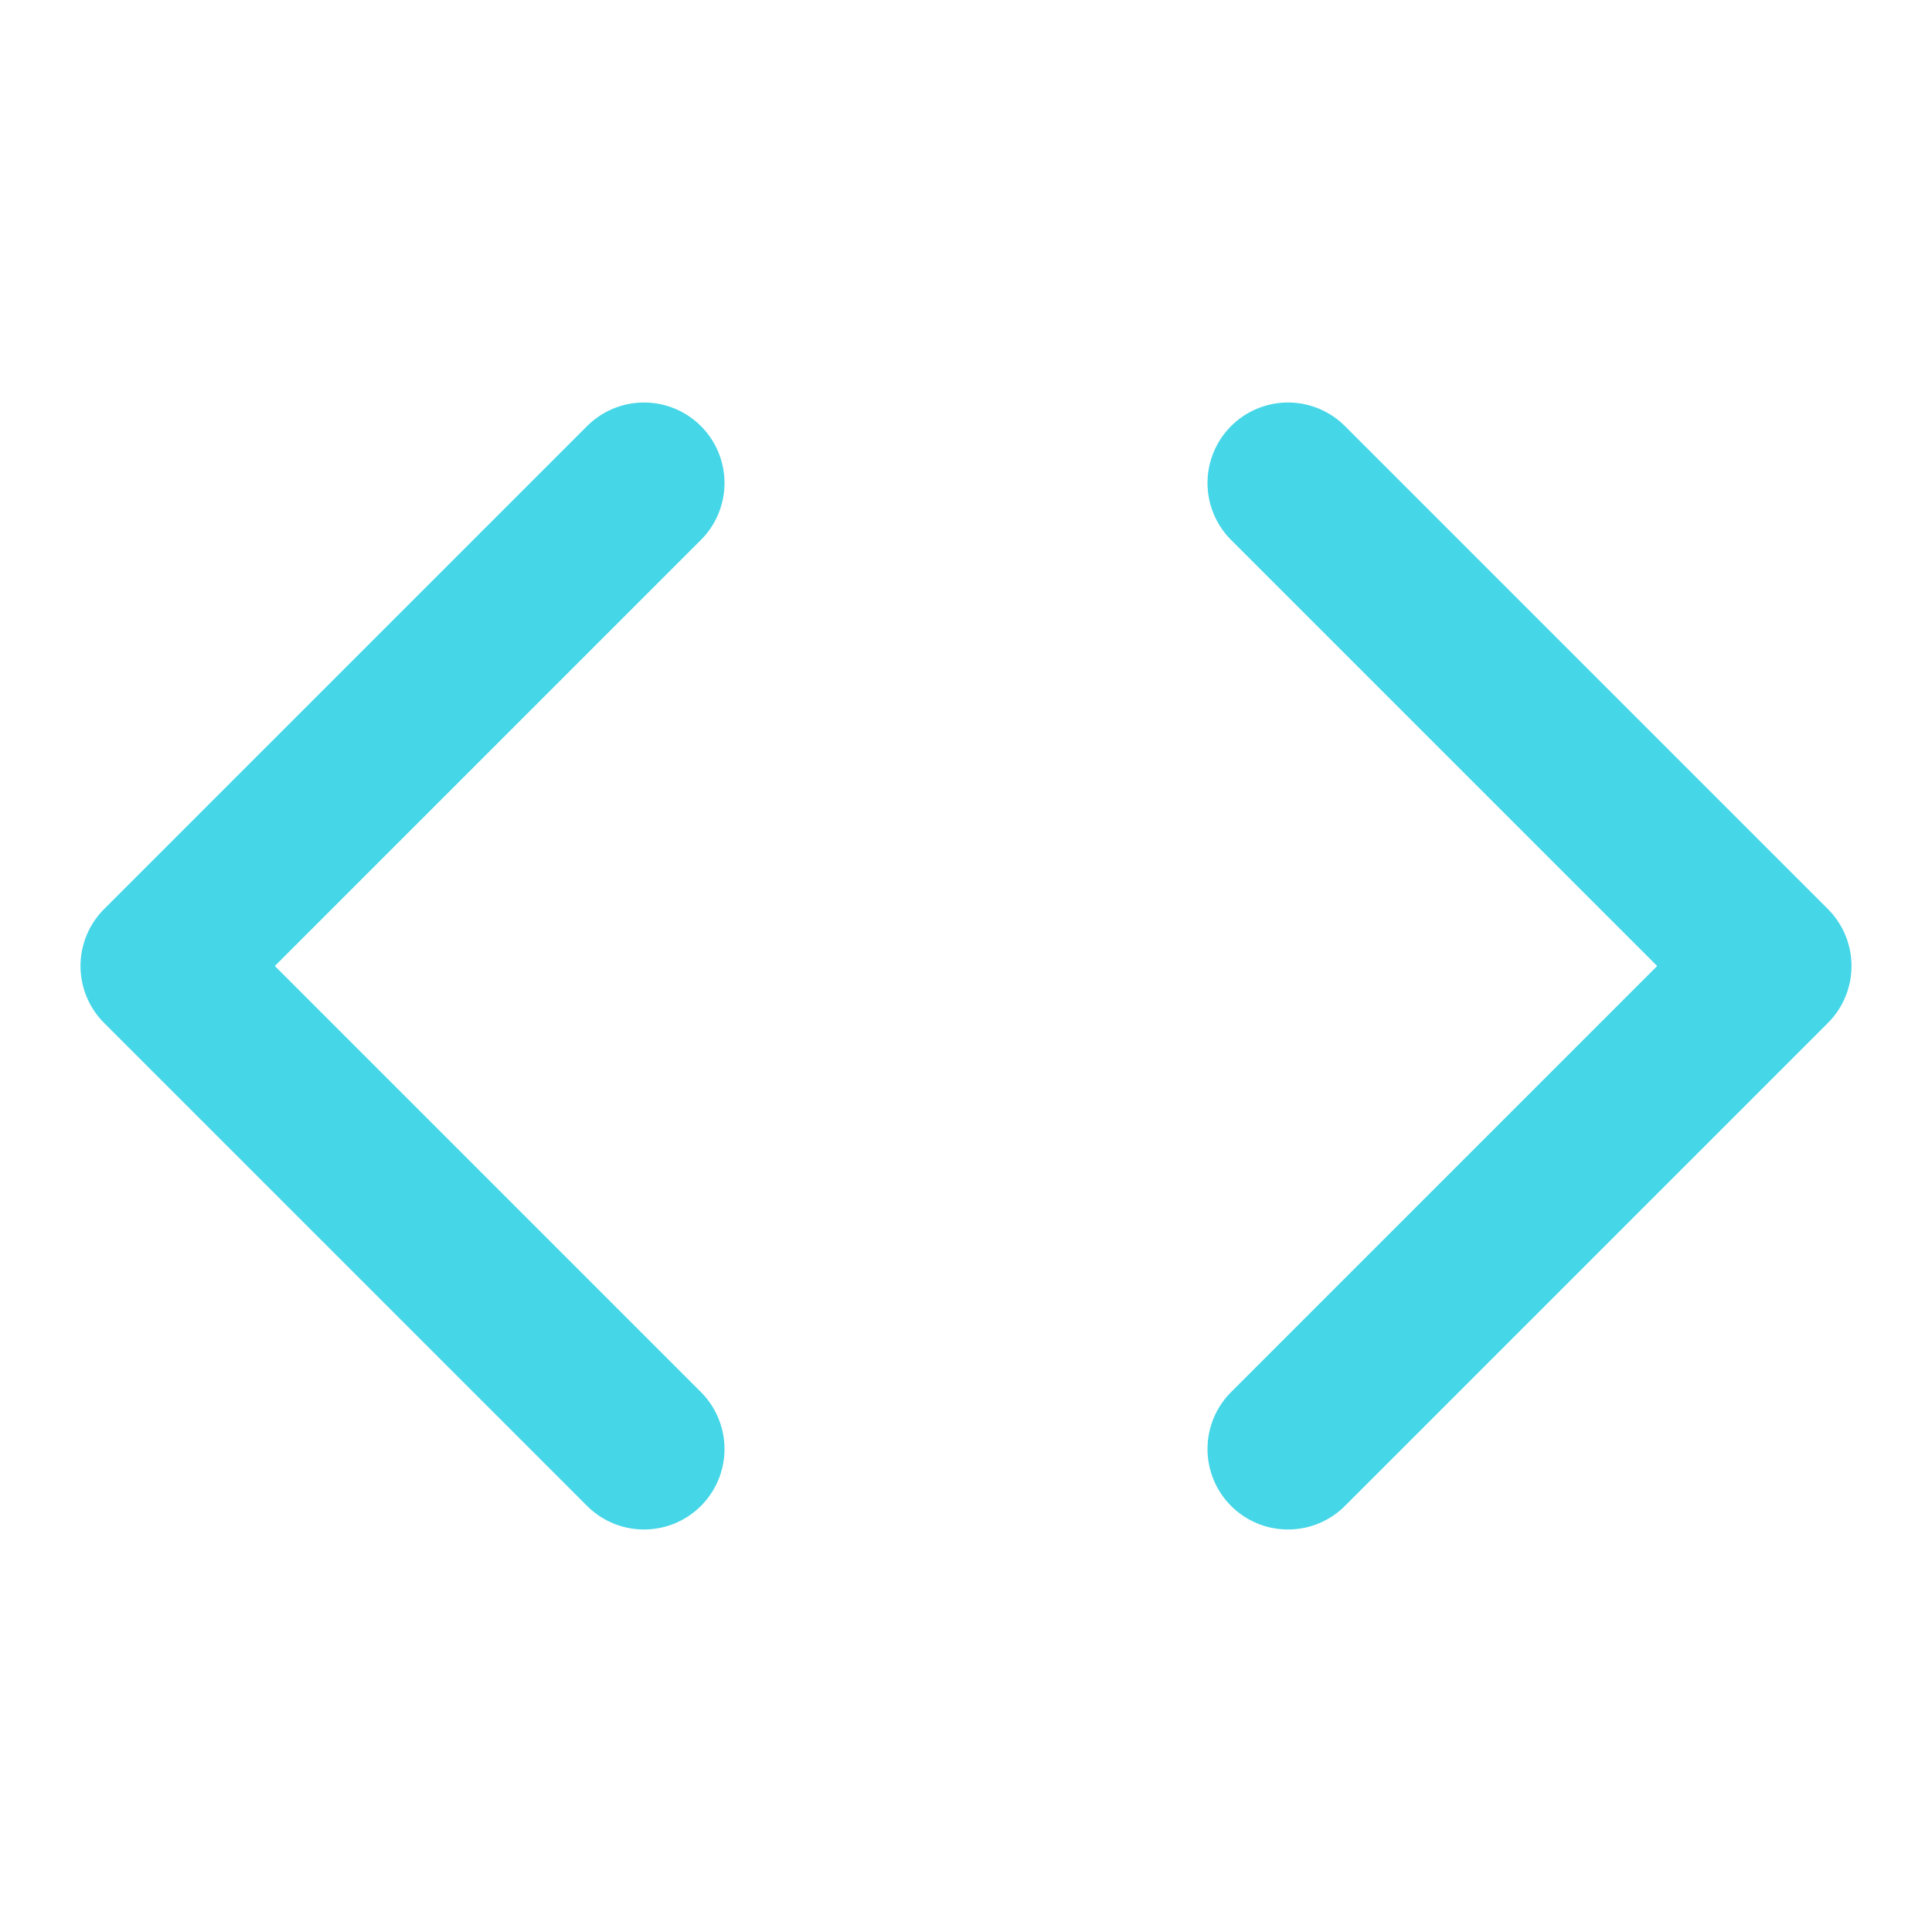
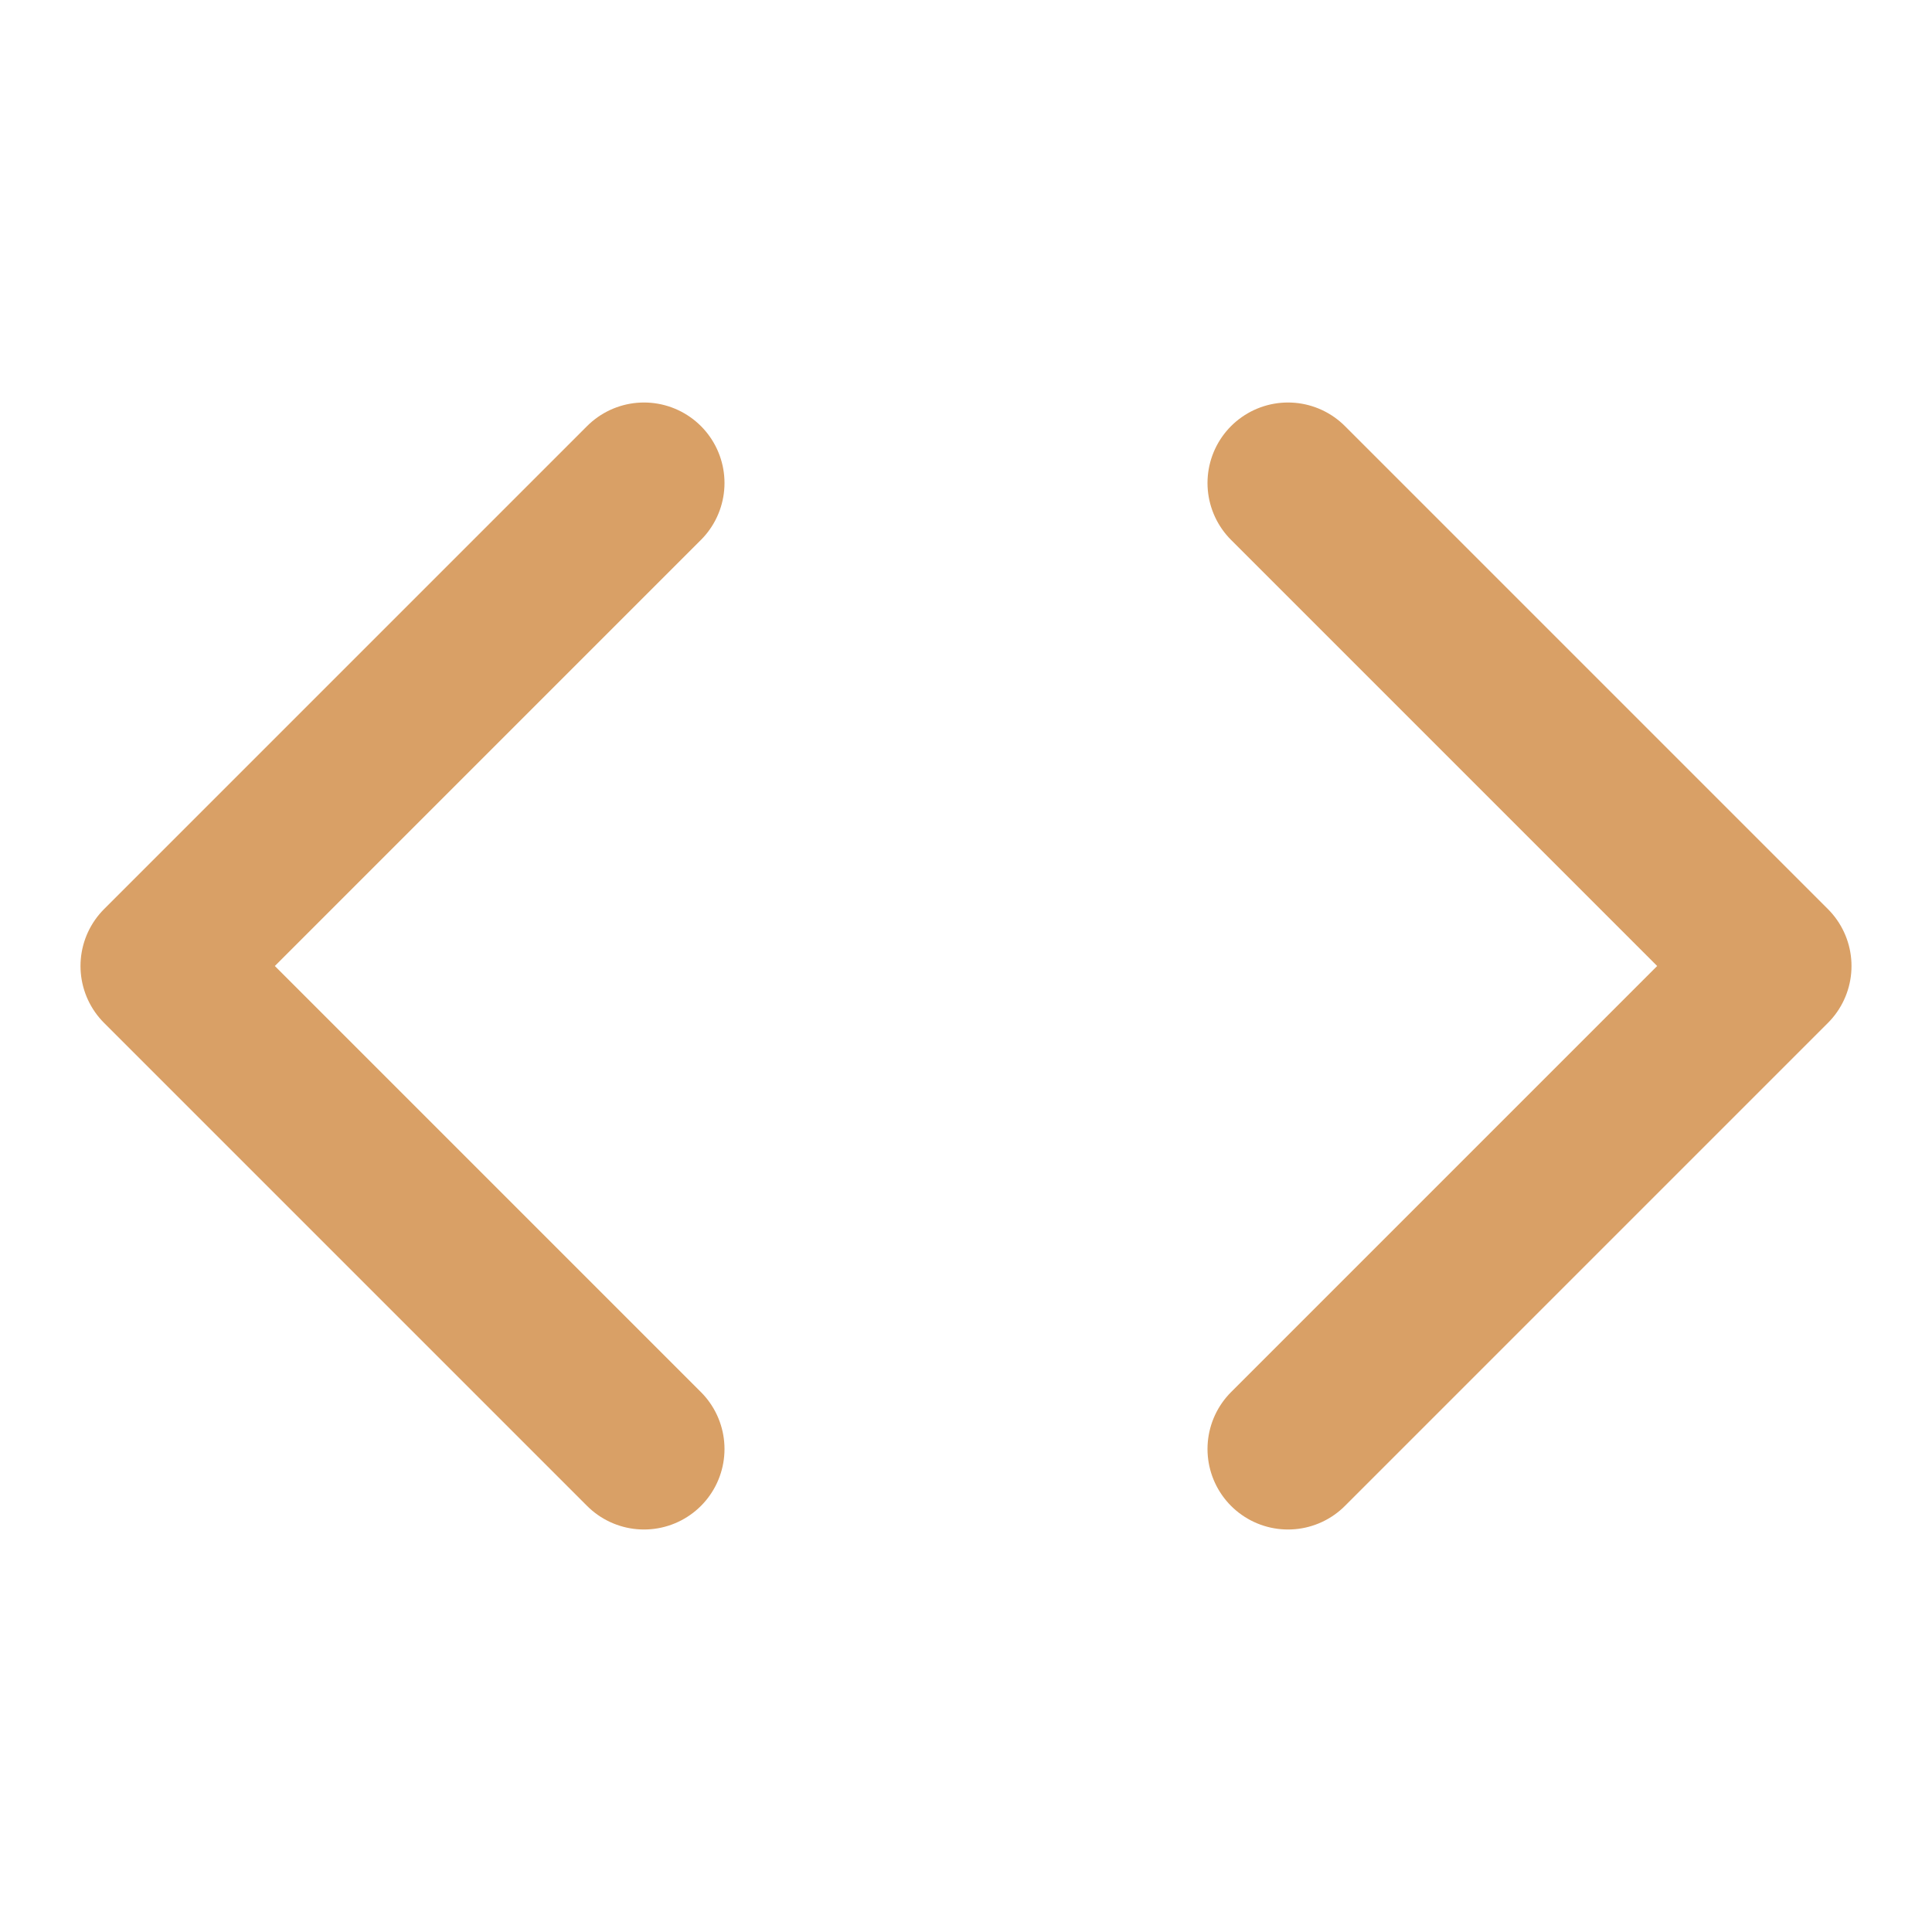
- <svg xmlns="http://www.w3.org/2000/svg" viewBox="0 0 24 24" width="24" height="24" color="#45d6e8" fill="none" stroke="currentColor" stroke-width="2" stroke-linecap="round" stroke-linejoin="round">
+ <svg xmlns="http://www.w3.org/2000/svg" viewBox="0 0 24 24" width="24" height="24" color="#d9a066" fill="none" stroke="currentColor" stroke-width="2" stroke-linecap="round" stroke-linejoin="round">
  <polyline points="16 18 22 12 16 6" />
  <polyline points="8 6 2 12 8 18" />
</svg>
